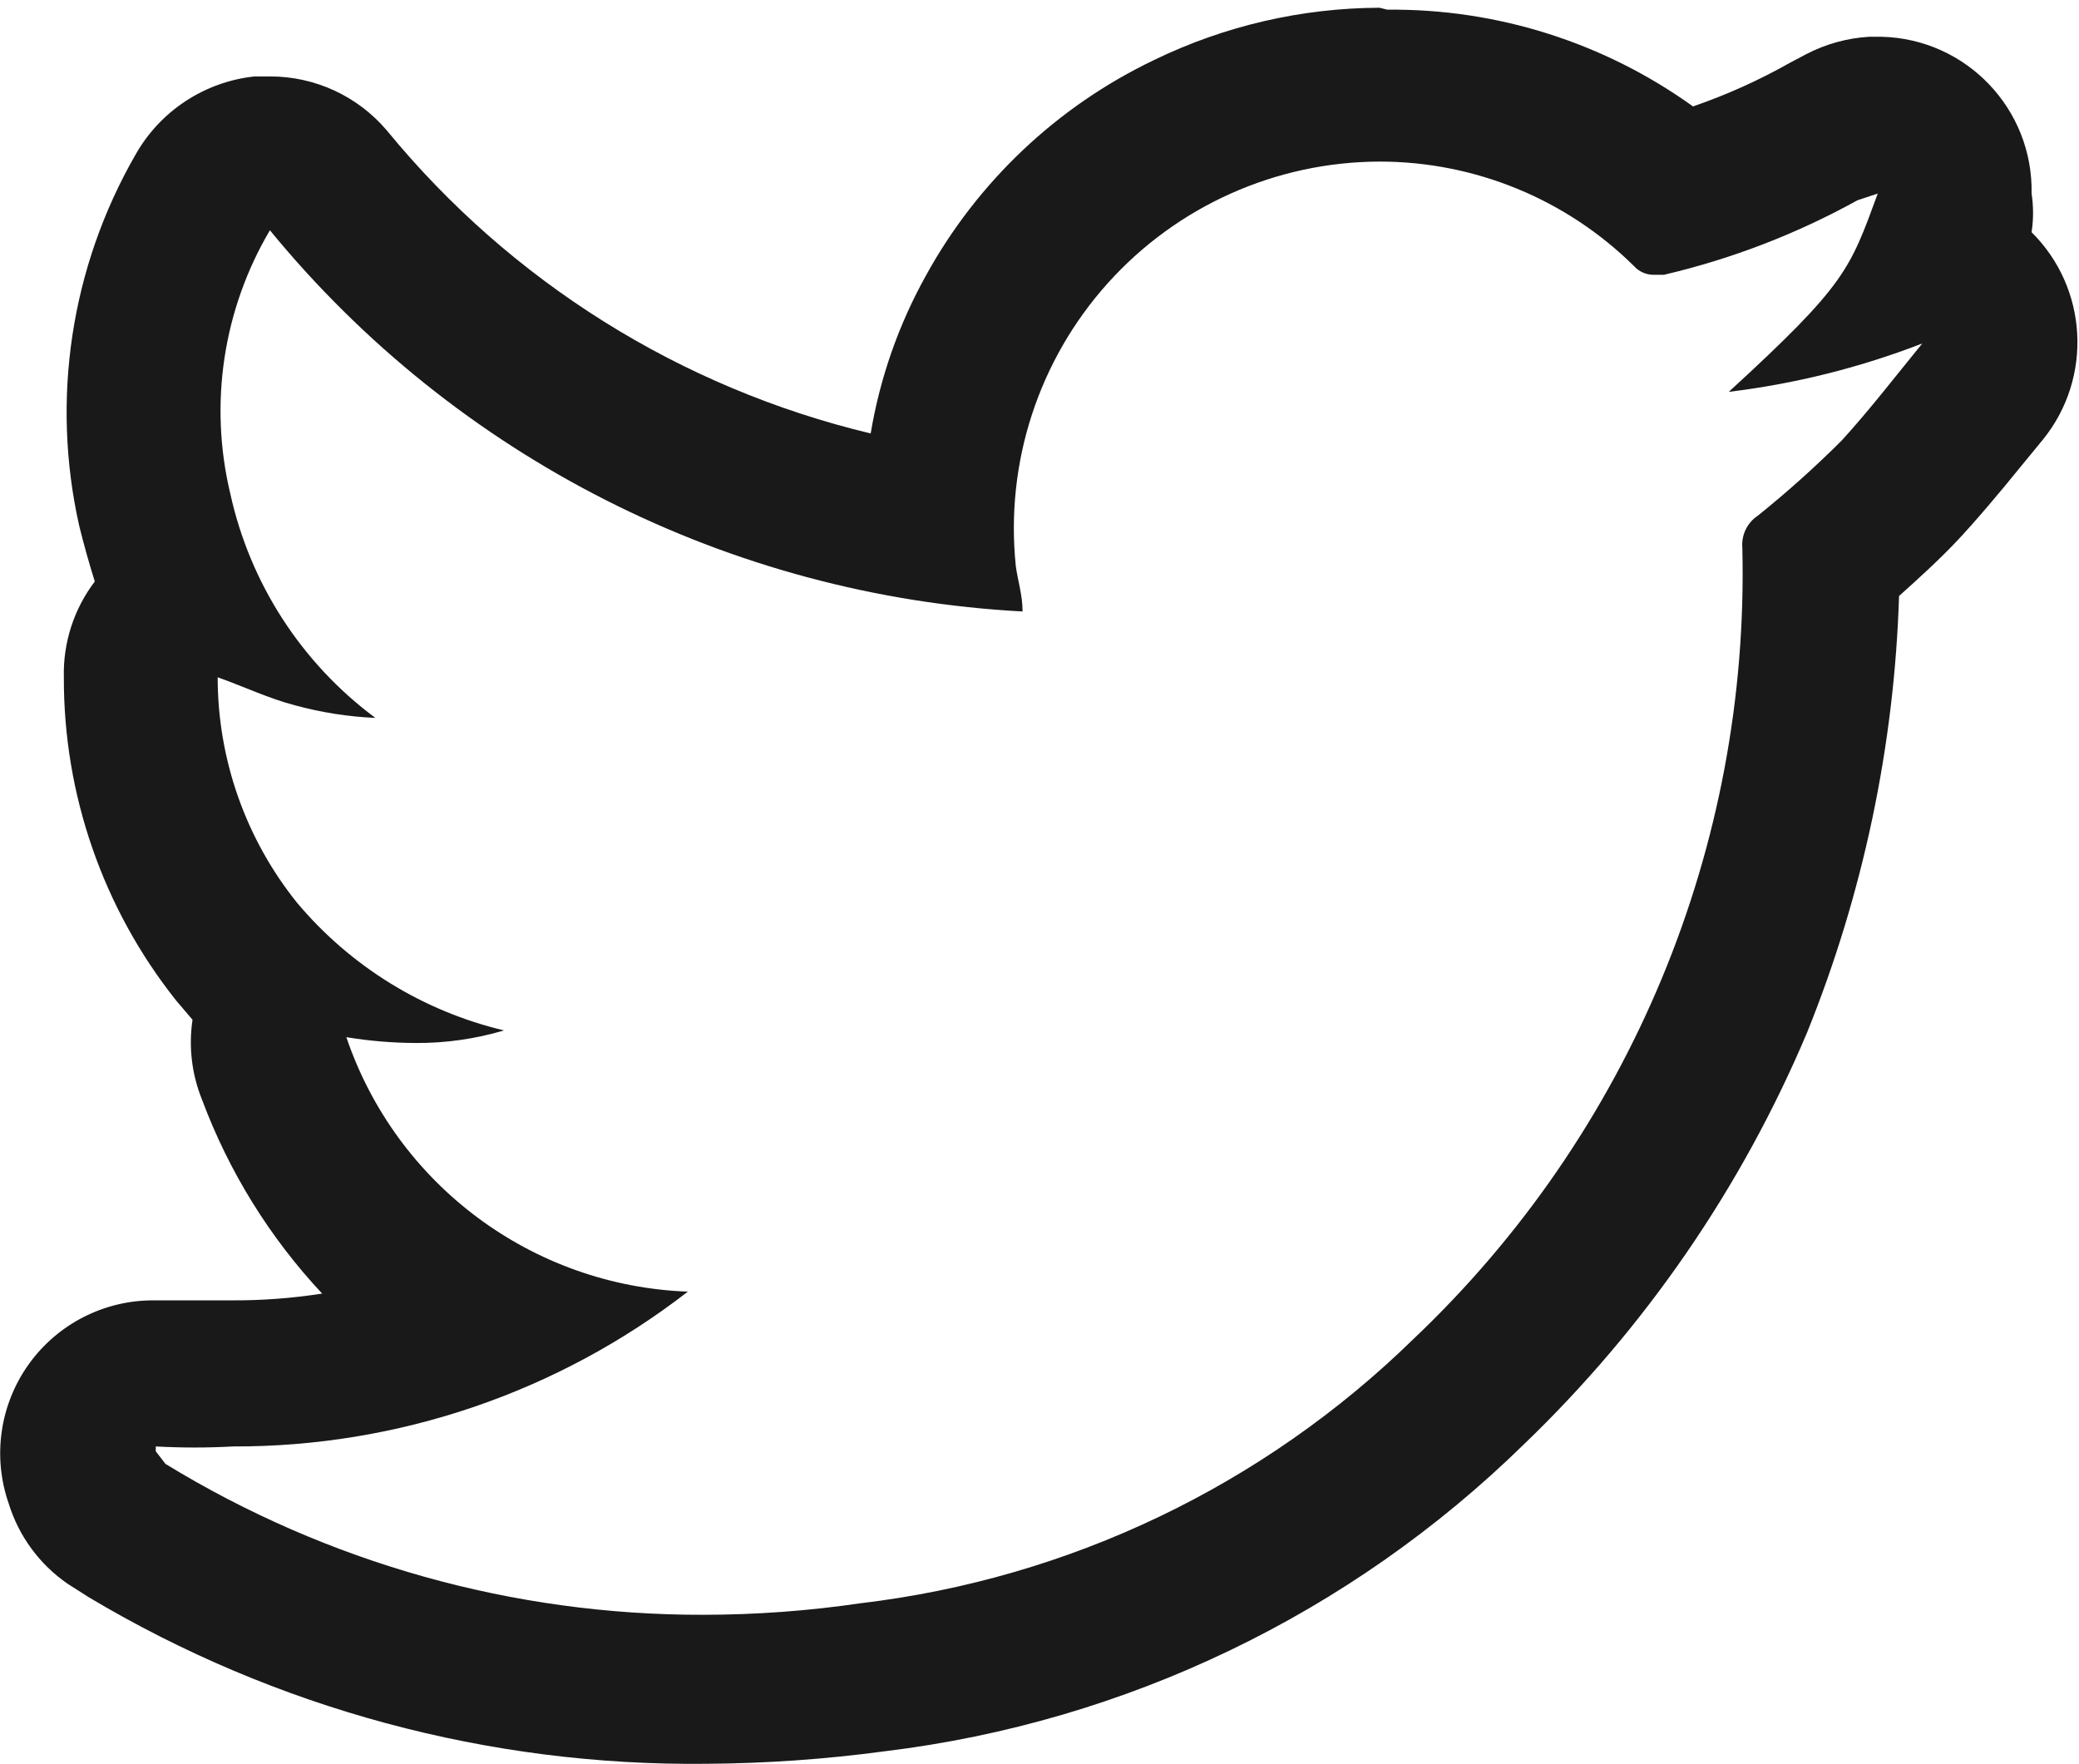
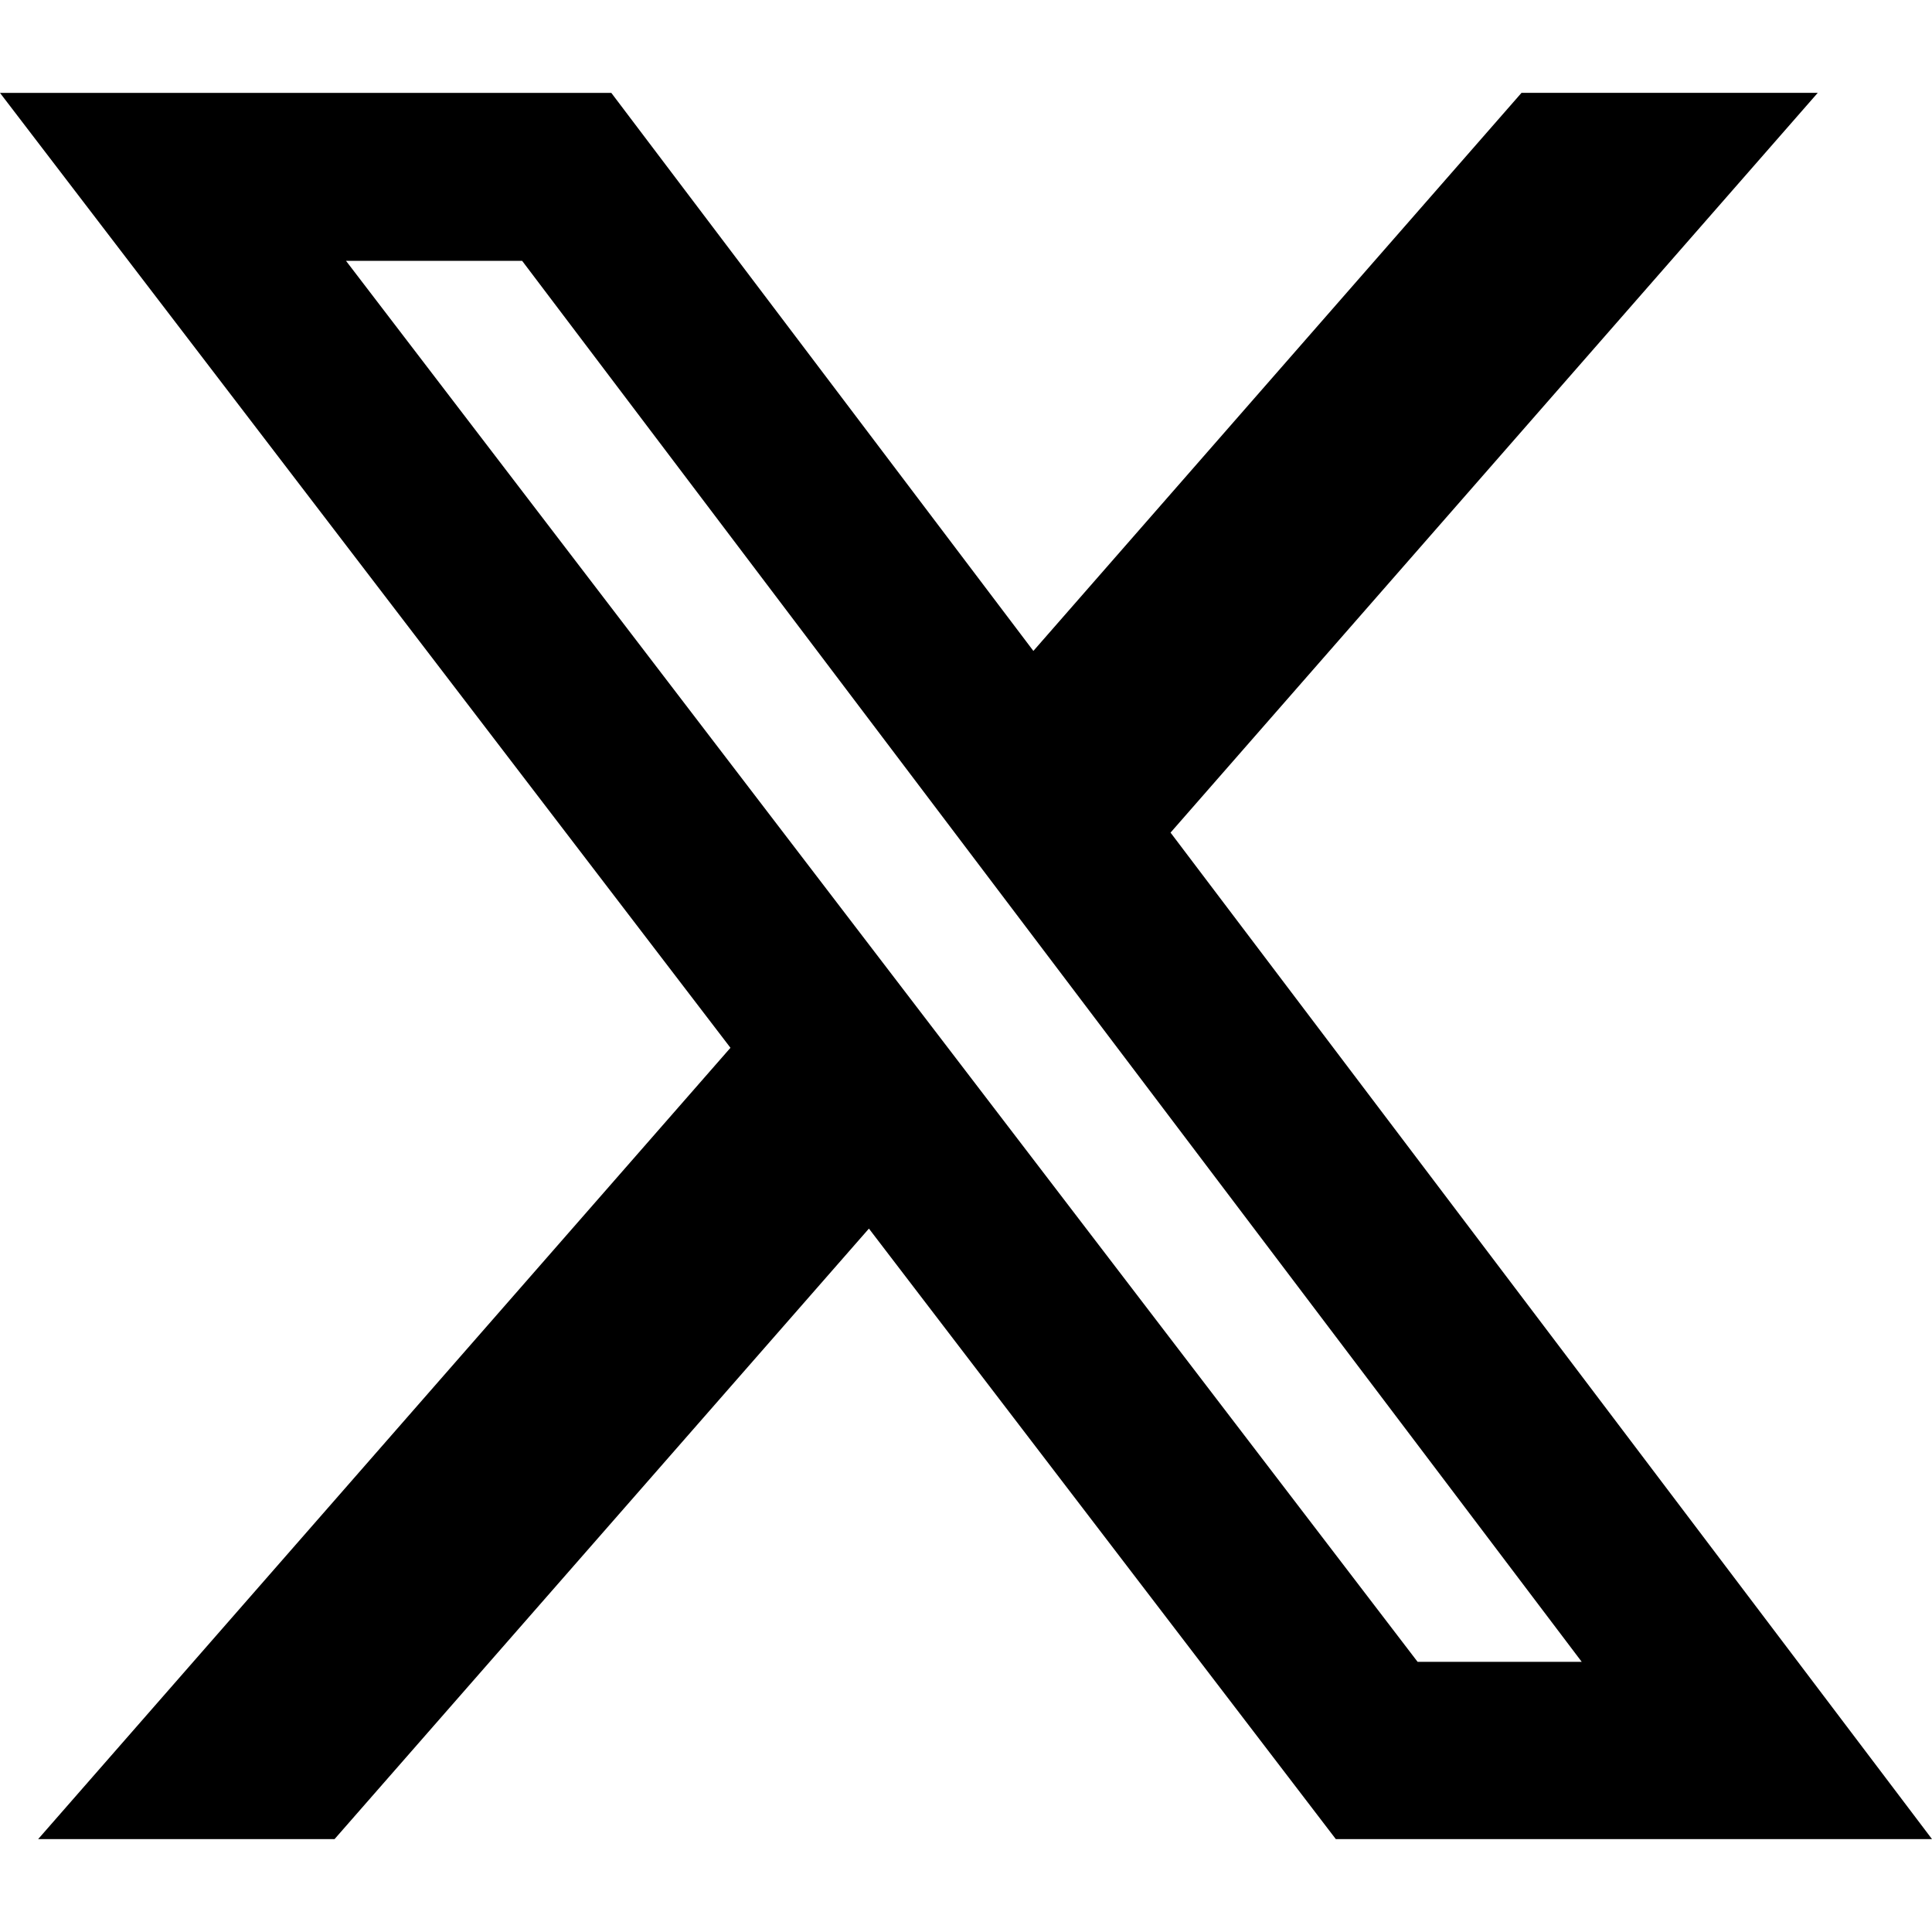
- <svg xmlns="http://www.w3.org/2000/svg" id="Capa_1" data-name="Capa 1" viewBox="0 0 21.49 18.23">
-   <defs>
-     <style>.cls-1{fill:#191919;}</style>
-   </defs>
-   <path class="cls-1" d="M14.26,1.67a3.74,3.74,0,0,1,2.63,1.08.27.27,0,0,0,.21.09h.1a7.8,7.8,0,0,0,2-.77L19.41,2c-.29.79-.33.94-1.54,2.05a8.3,8.3,0,0,0,2-.5c-.27.33-.53.67-.83,1a10.75,10.75,0,0,1-.87.78.36.36,0,0,0-.16.33,10.9,10.9,0,0,1-3.4,8.18,9.83,9.83,0,0,1-5.71,2.73,11.28,11.28,0,0,1-1.63.12,10.61,10.61,0,0,1-5.56-1.56L1.61,15s0,0,0-.05a7.26,7.26,0,0,0,.8,0,7.63,7.63,0,0,0,4.7-1.6,3.88,3.88,0,0,1-3.53-2.63,4.56,4.56,0,0,0,.72.06,3.13,3.13,0,0,0,.91-.13A4,4,0,0,1,3.07,9.33,3.72,3.72,0,0,1,2.25,7c.28.1.53.22.8.29a3.78,3.78,0,0,0,.83.13A3.94,3.94,0,0,1,2.38,5.1a3.67,3.67,0,0,1,.41-2.72,10.8,10.8,0,0,0,7.78,3.94c0-.17-.05-.32-.07-.47a3.79,3.79,0,0,1,3.76-4.18m5.15.3h0M14.26.08a5.38,5.38,0,0,0-2.33.54A5.3,5.3,0,0,0,9.57,2.85,5.07,5.07,0,0,0,9,4.48,9.25,9.25,0,0,1,4,1.35,1.58,1.58,0,0,0,2.79.79H2.63A1.61,1.61,0,0,0,1.4,1.6,5.34,5.34,0,0,0,.82,5.44c.05.2.1.38.16.57A1.57,1.57,0,0,0,.66,7a5.34,5.34,0,0,0,1.16,3.34l.17.2a1.58,1.58,0,0,0,.1.83,6,6,0,0,0,1.24,2,5.86,5.86,0,0,1-.94.07c-.21,0-.44,0-.66,0H1.59a1.58,1.58,0,0,0-1.5,2.1,1.57,1.57,0,0,0,.61.83l.22.14A12.19,12.19,0,0,0,7.3,18.23a14.51,14.51,0,0,0,1.85-.13,11.41,11.41,0,0,0,6.6-3.17,12.8,12.8,0,0,0,2.93-4.26,13.15,13.15,0,0,0,.95-4.51c.2-.18.4-.36.59-.56s.46-.52.67-.78l.23-.28A1.6,1.6,0,0,0,21,2.4l0,0s0,0,0,0A1.34,1.34,0,0,0,21,2,1.59,1.59,0,0,0,19.45.38h-.13a1.62,1.62,0,0,0-.65.18l0,0-.17.09a6,6,0,0,1-1,.45,5.32,5.32,0,0,0-3.16-1Z" />
+ <svg xmlns="http://www.w3.org/2000/svg" width="24" height="24" viewBox="0 0 24 24">
+   <path fill="currentColor" d="M18.901 1.153h3.68l-8.04 9.19L24 22.846h-7.406l-5.8-7.584l-6.638 7.584H.474l8.6-9.83L0 1.154h7.594l5.243 6.932ZM17.61 20.644h2.039L6.486 3.24H4.298Z" />
</svg>
